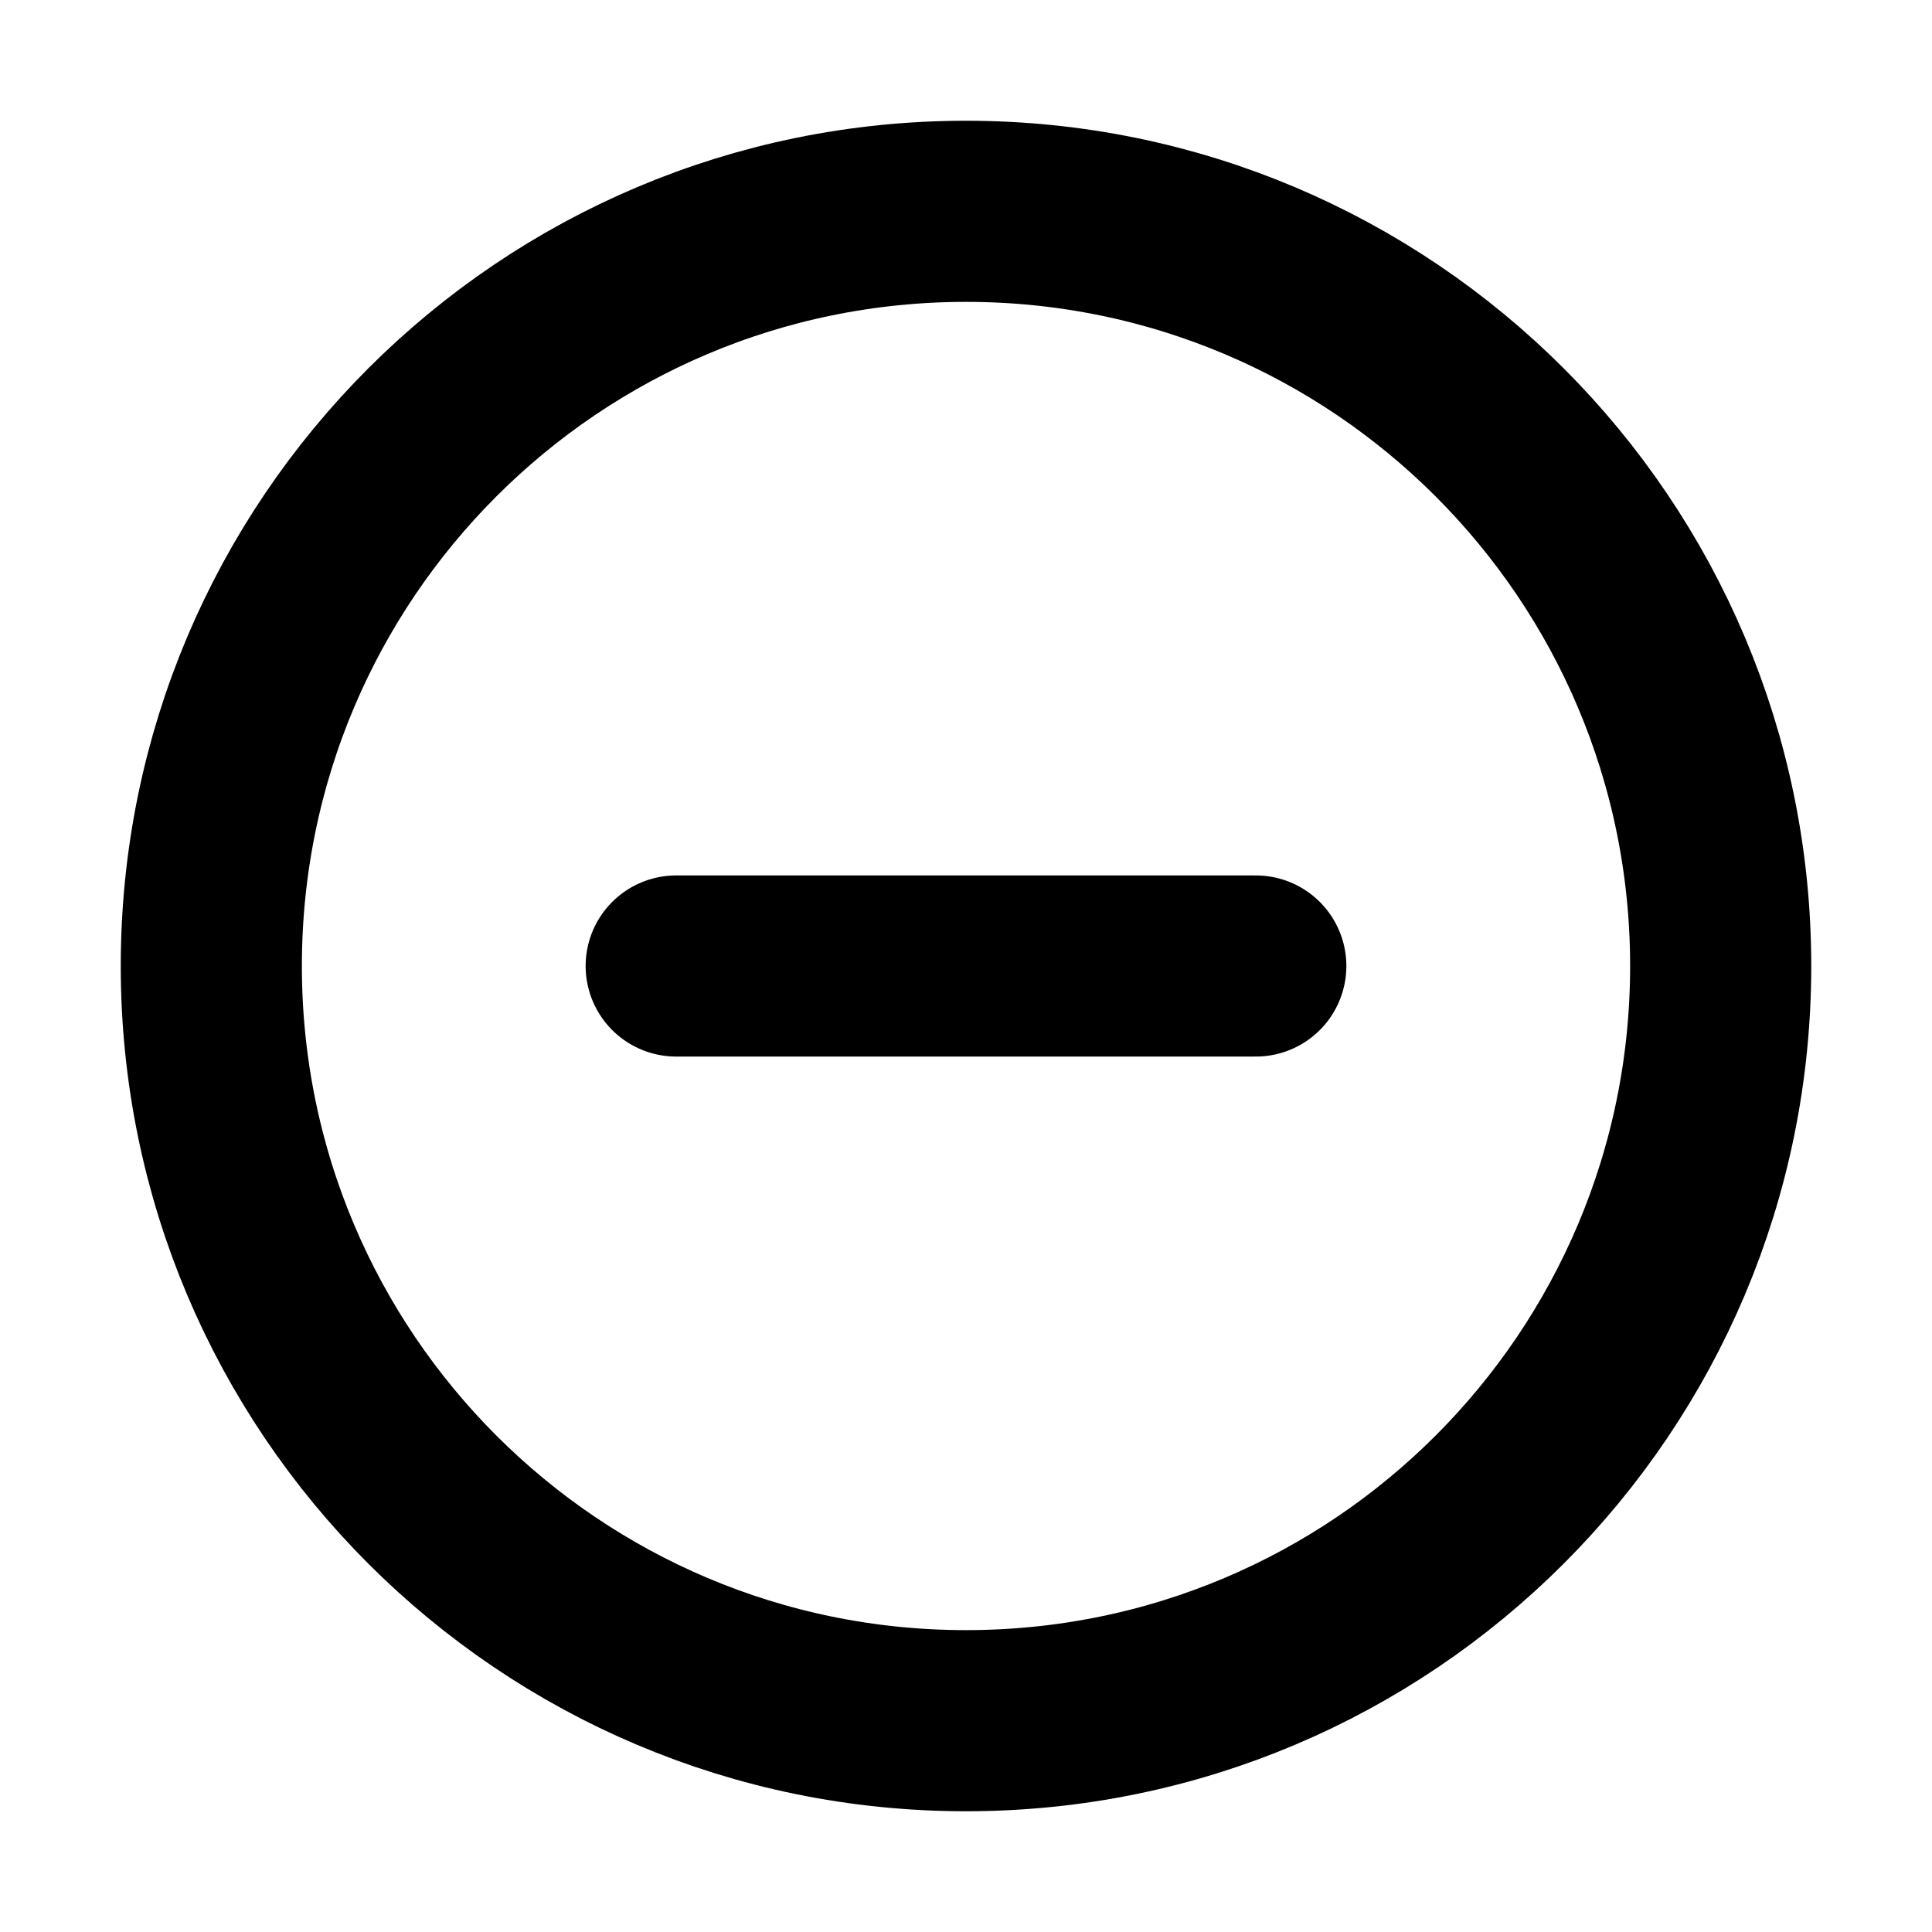
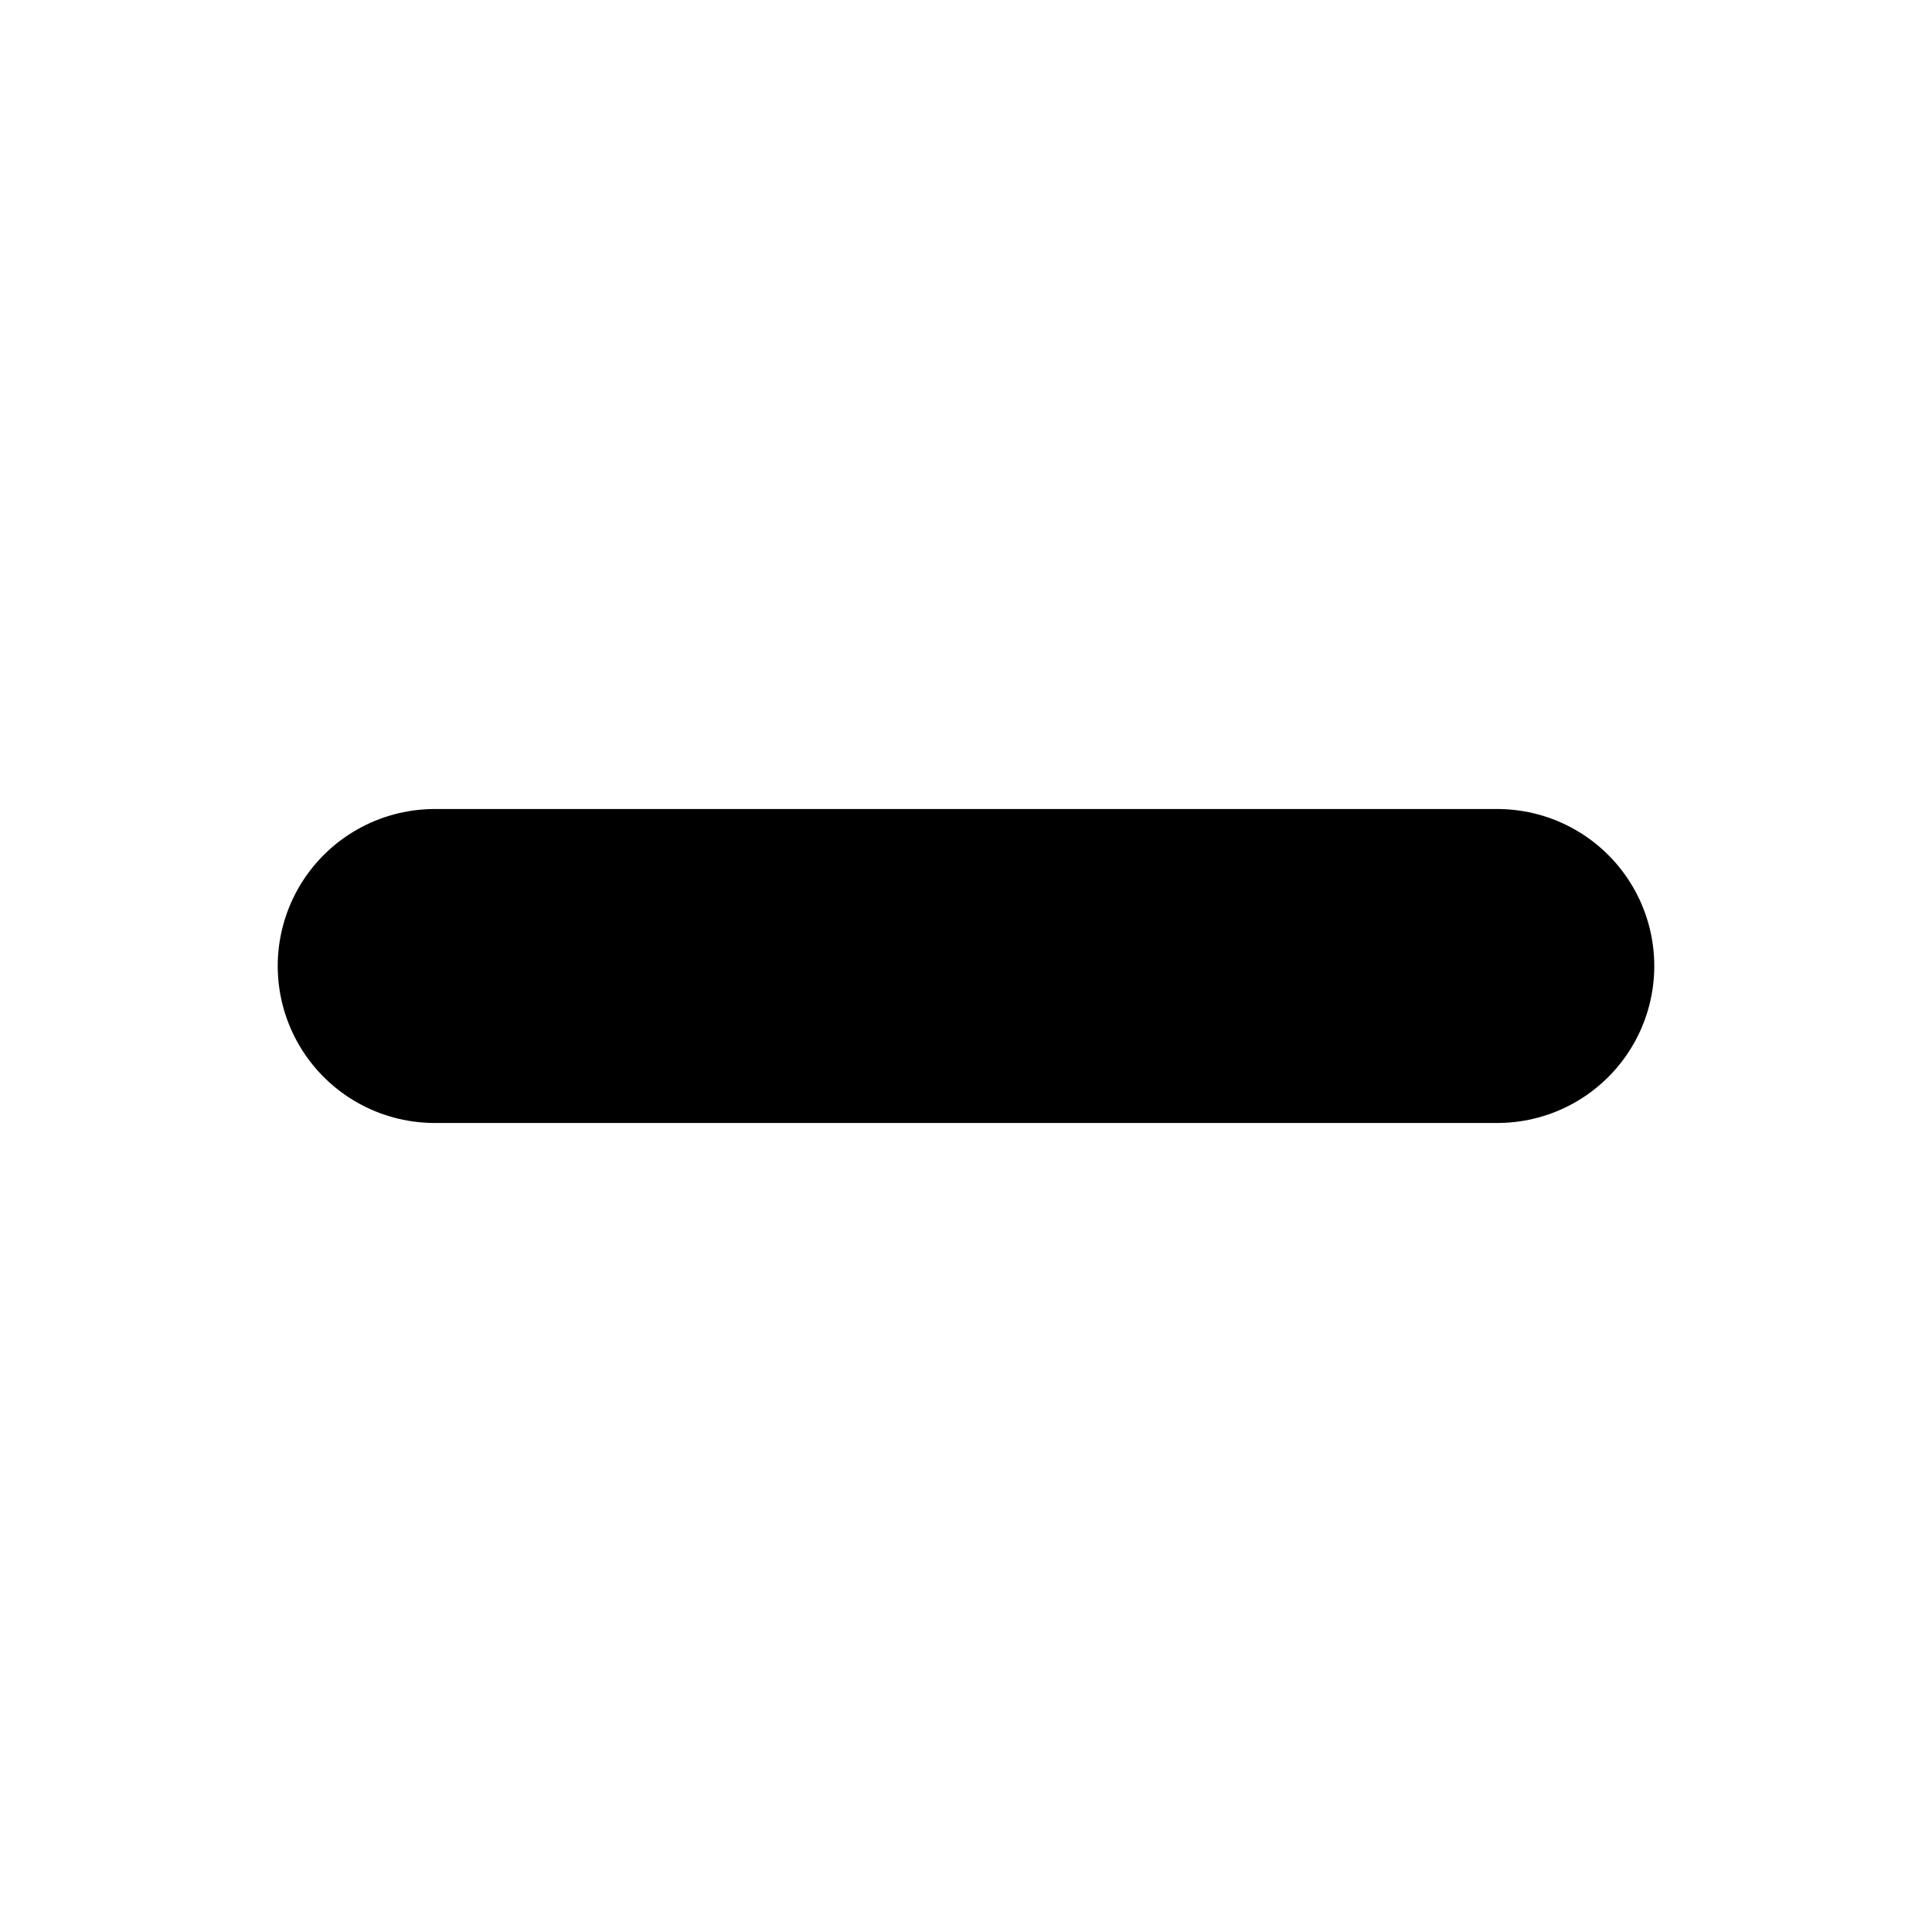
- <svg xmlns="http://www.w3.org/2000/svg" viewBox="0 0 16 16" width="16" height="16" fill="none" stroke="currentColor" stroke-width="1.5" stroke-linecap="round" stroke-linejoin="round" aria-hidden="true">
-   <circle cx="8" cy="8" r="6.25" />
-   <path d="M5.6 8h4.8" />
+ <svg xmlns="http://www.w3.org/2000/svg" viewBox="0 0 16 16" width="16" height="16" aria-hidden="true">
+   <path d="M3.6 8h8.8" fill="none" stroke="currentColor" stroke-width="2.6" stroke-linecap="round" />
</svg>
